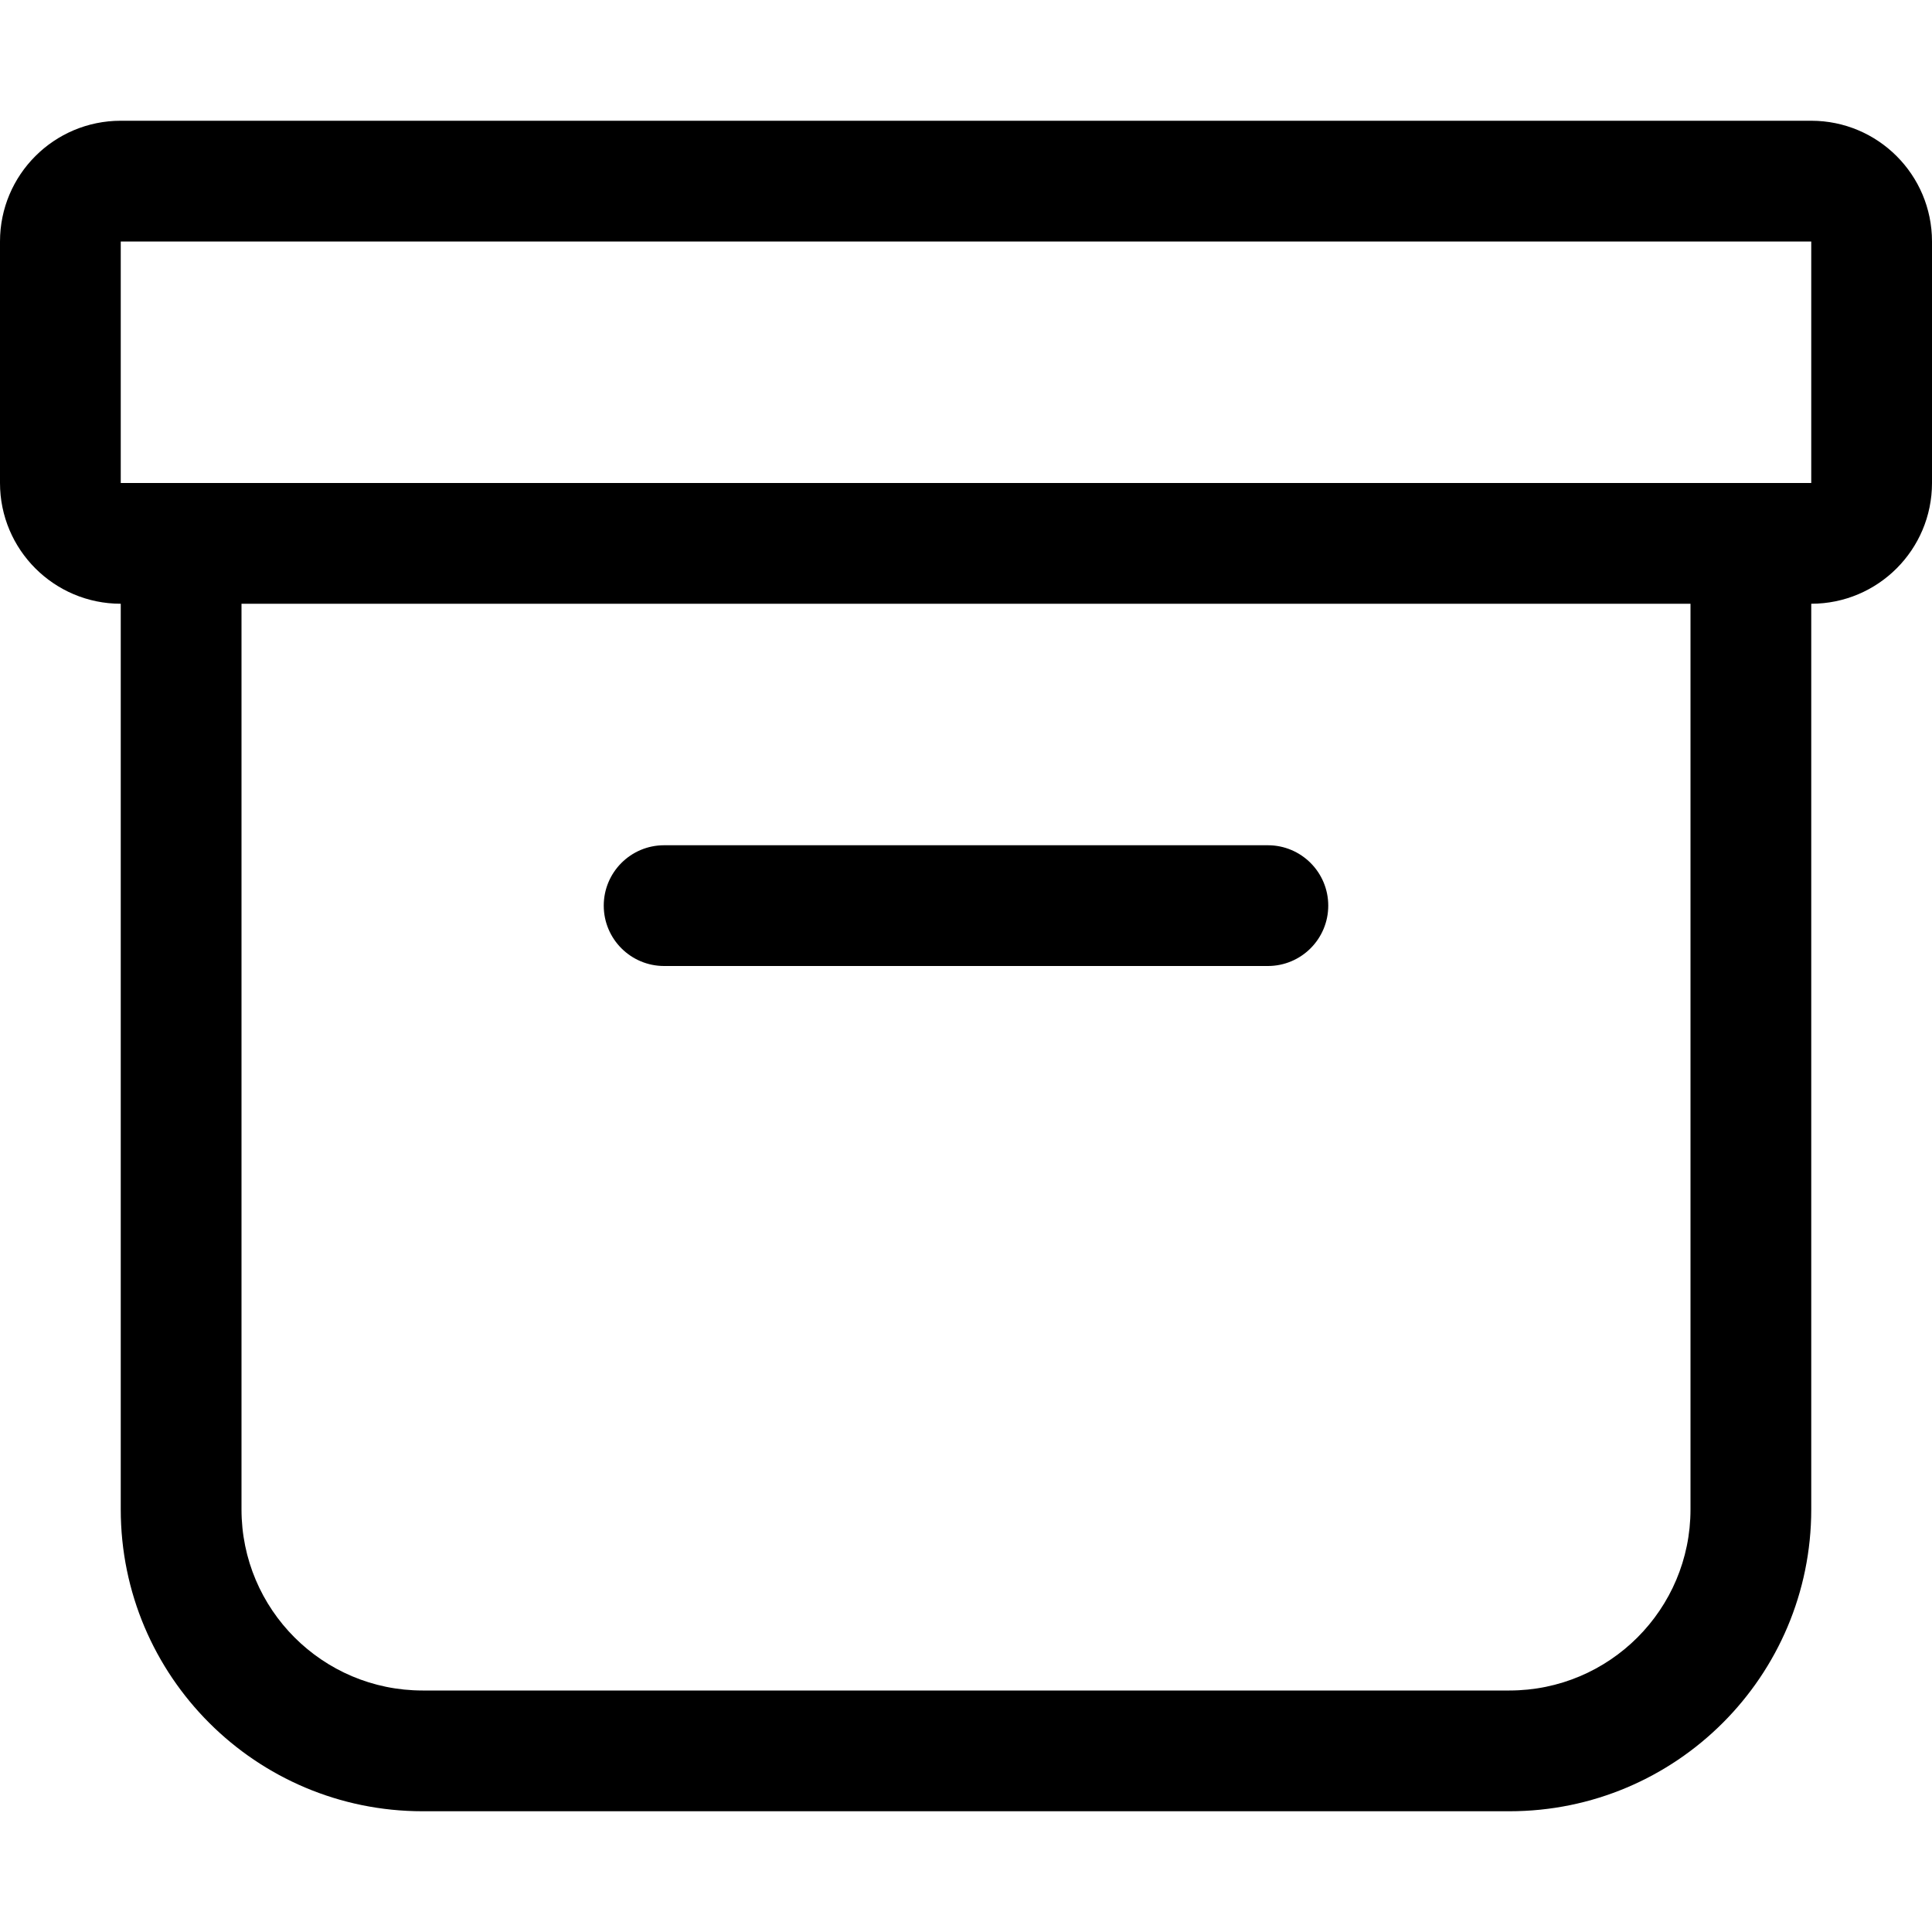
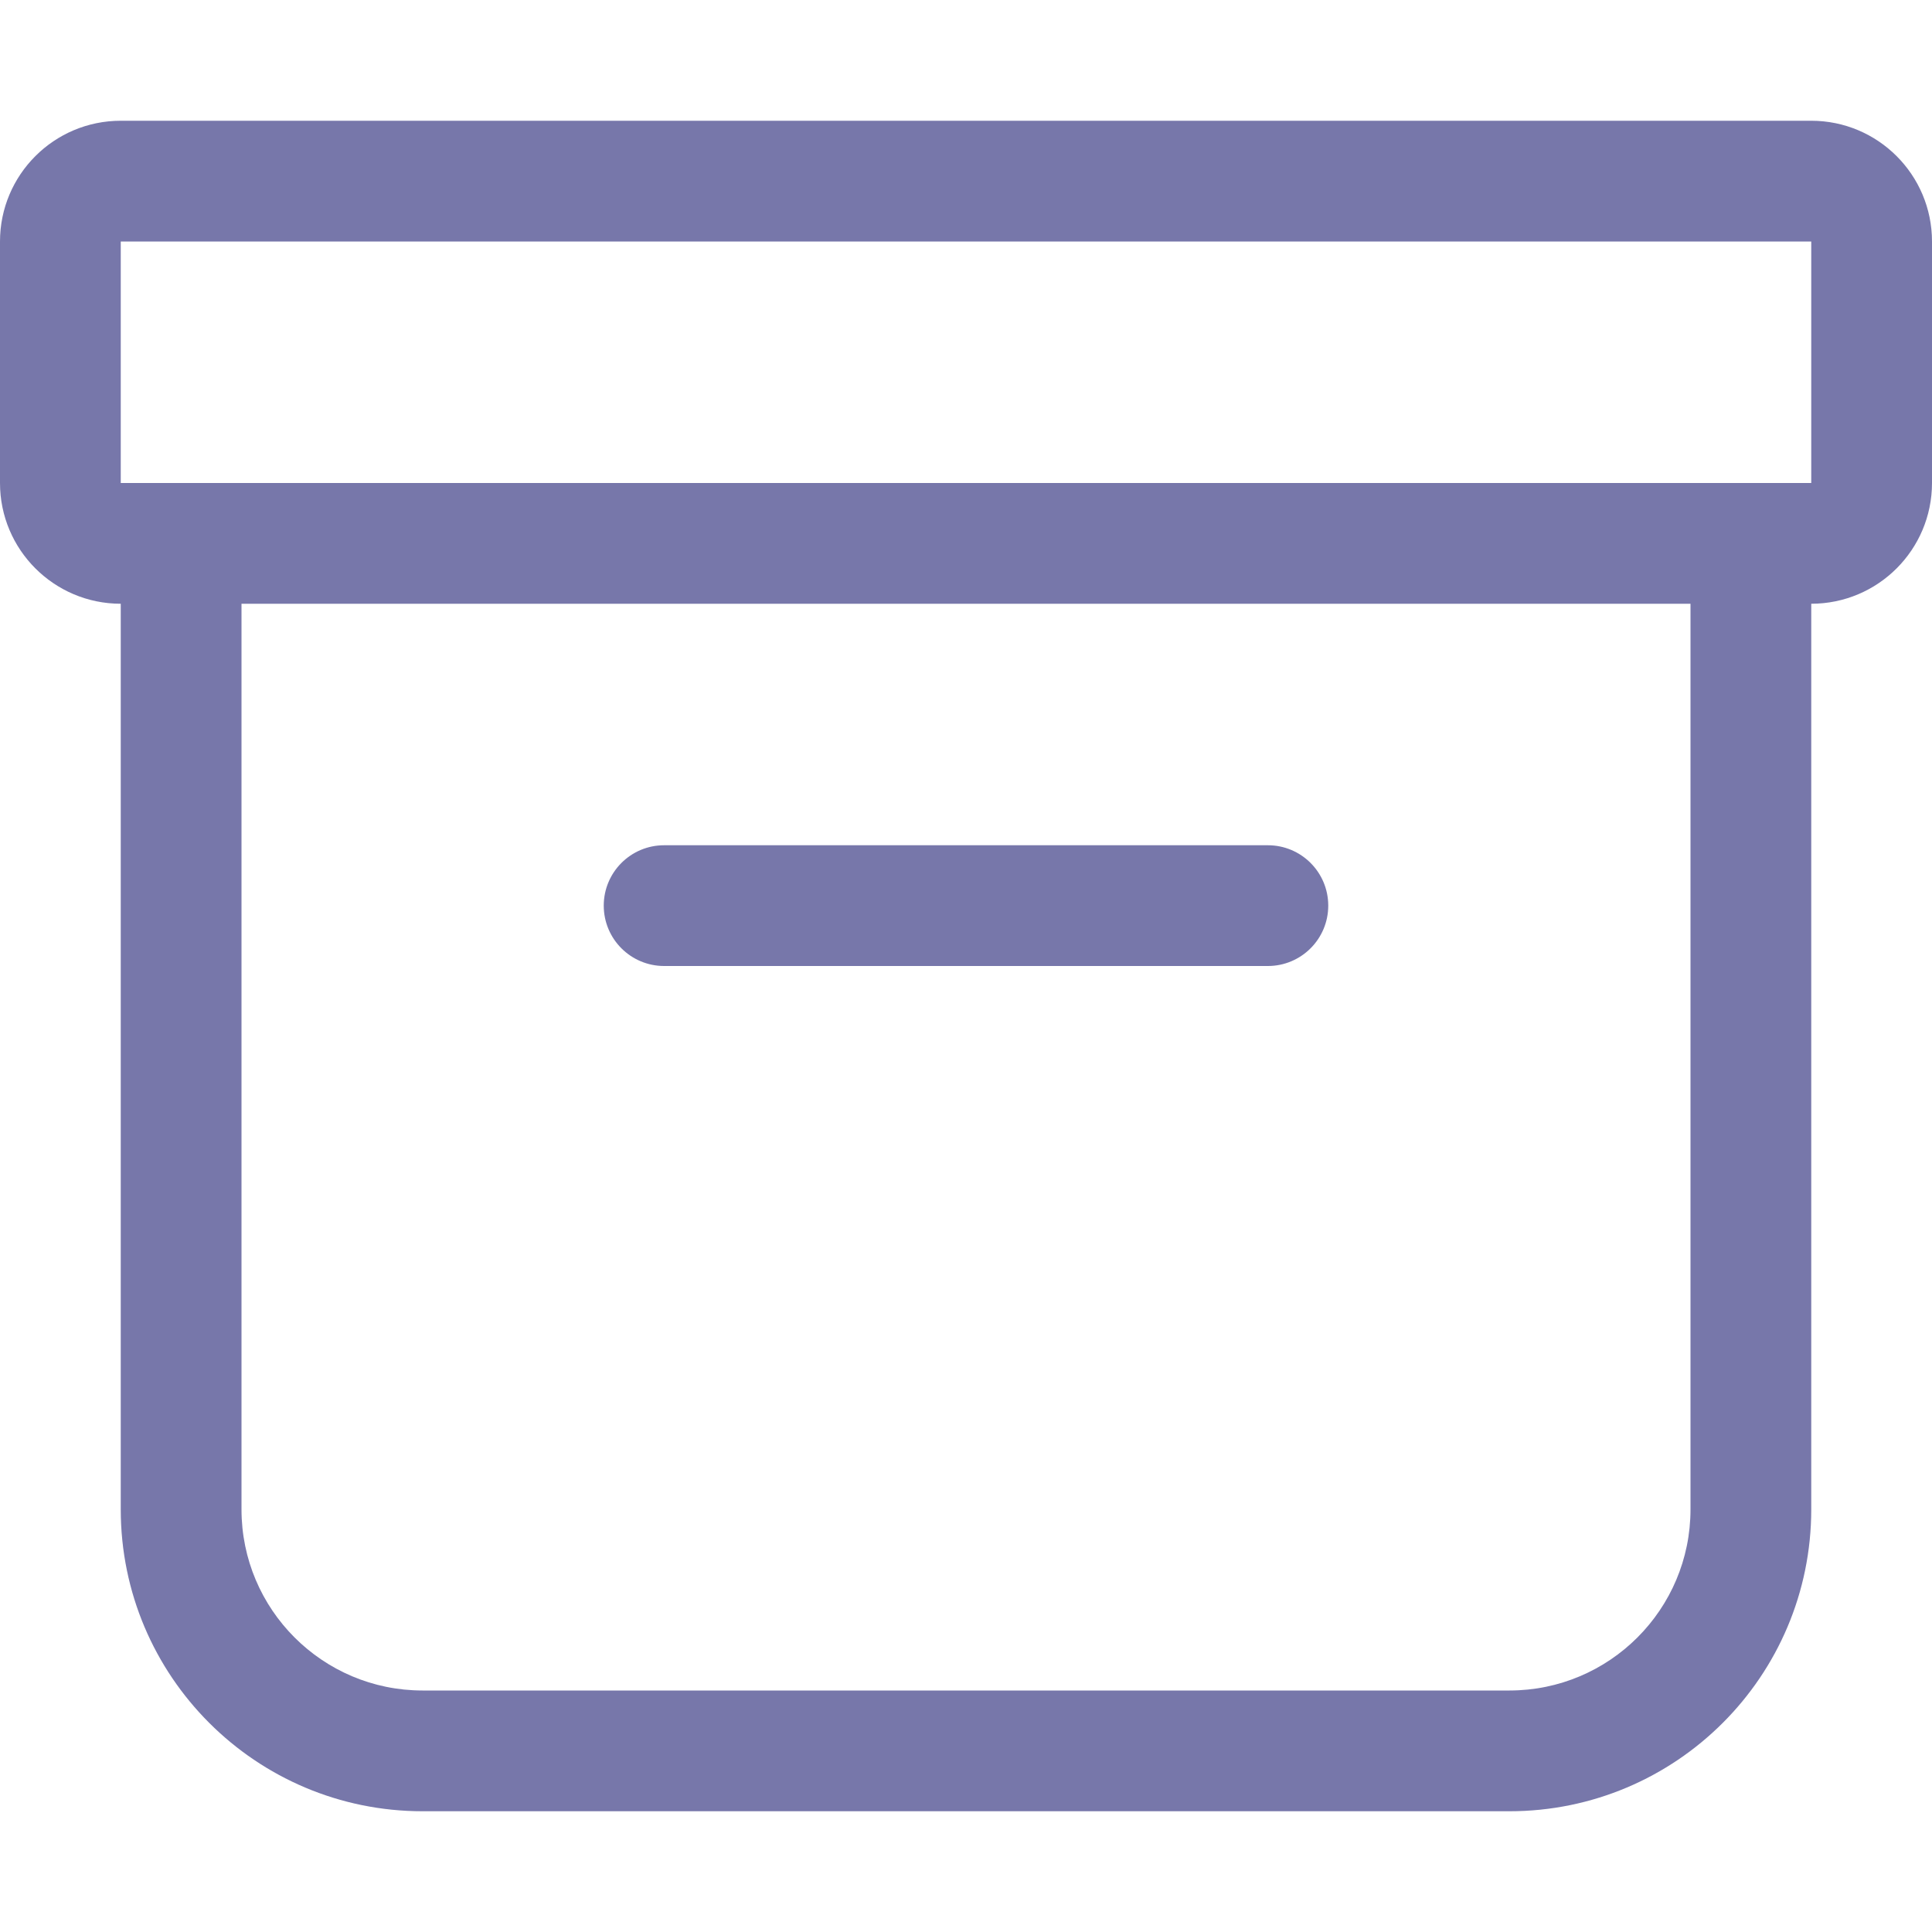
- <svg xmlns="http://www.w3.org/2000/svg" width="16" height="16" fill="currentColor" class="bi bi-archive" viewBox="0 0 16 16">
-   <path d="M0 2a1 1 0 0 1 1-1h14a1 1 0 0 1 1 1v2a1 1 0 0 1-1 1v7.5a2.5 2.5 0 0 1-2.5 2.5h-9A2.5 2.5 0 0 1 1 12.5V5a1 1 0 0 1-1-1zm2 3v7.5A1.5 1.5 0 0 0 3.5 14h9a1.5 1.5 0 0 0 1.5-1.5V5zm13-3H1v2h14zM5 7.5a.5.5 0 0 1 .5-.5h5a.5.5 0 0 1 0 1h-5a.5.5 0 0 1-.5-.5" />
+ <svg xmlns="http://www.w3.org/2000/svg" width="16" height="16" class="bi bi-archive">
+   <g class="layer">
+     <path d="m0,2a1,1 0 0 1 1,-1l14,0a1,1 0 0 1 1,1l0,2a1,1 0 0 1 -1,1l0,7.5a2.5,2.5 0 0 1 -2.5,2.5l-9,0a2.5,2.5 0 0 1 -2.5,-2.5l0,-7.5a1,1 0 0 1 -1,-1l0,-2zm2,3l0,7.5a1.5,1.5 0 0 0 1.5,1.5l9,0a1.5,1.5 0 0 0 1.5,-1.5l0,-7.5l-12,0zm13,-3l-14,0l0,2l14,0l0,-2zm-10,5.5a0.5,0.5 0 0 1 0.5,-0.5l5,0a0.5,0.5 0 0 1 0,1l-5,0a0.5,0.5 0 0 1 -0.5,-0.5" fill="#7777aa" id="svg_1" />
+   </g>
</svg>
